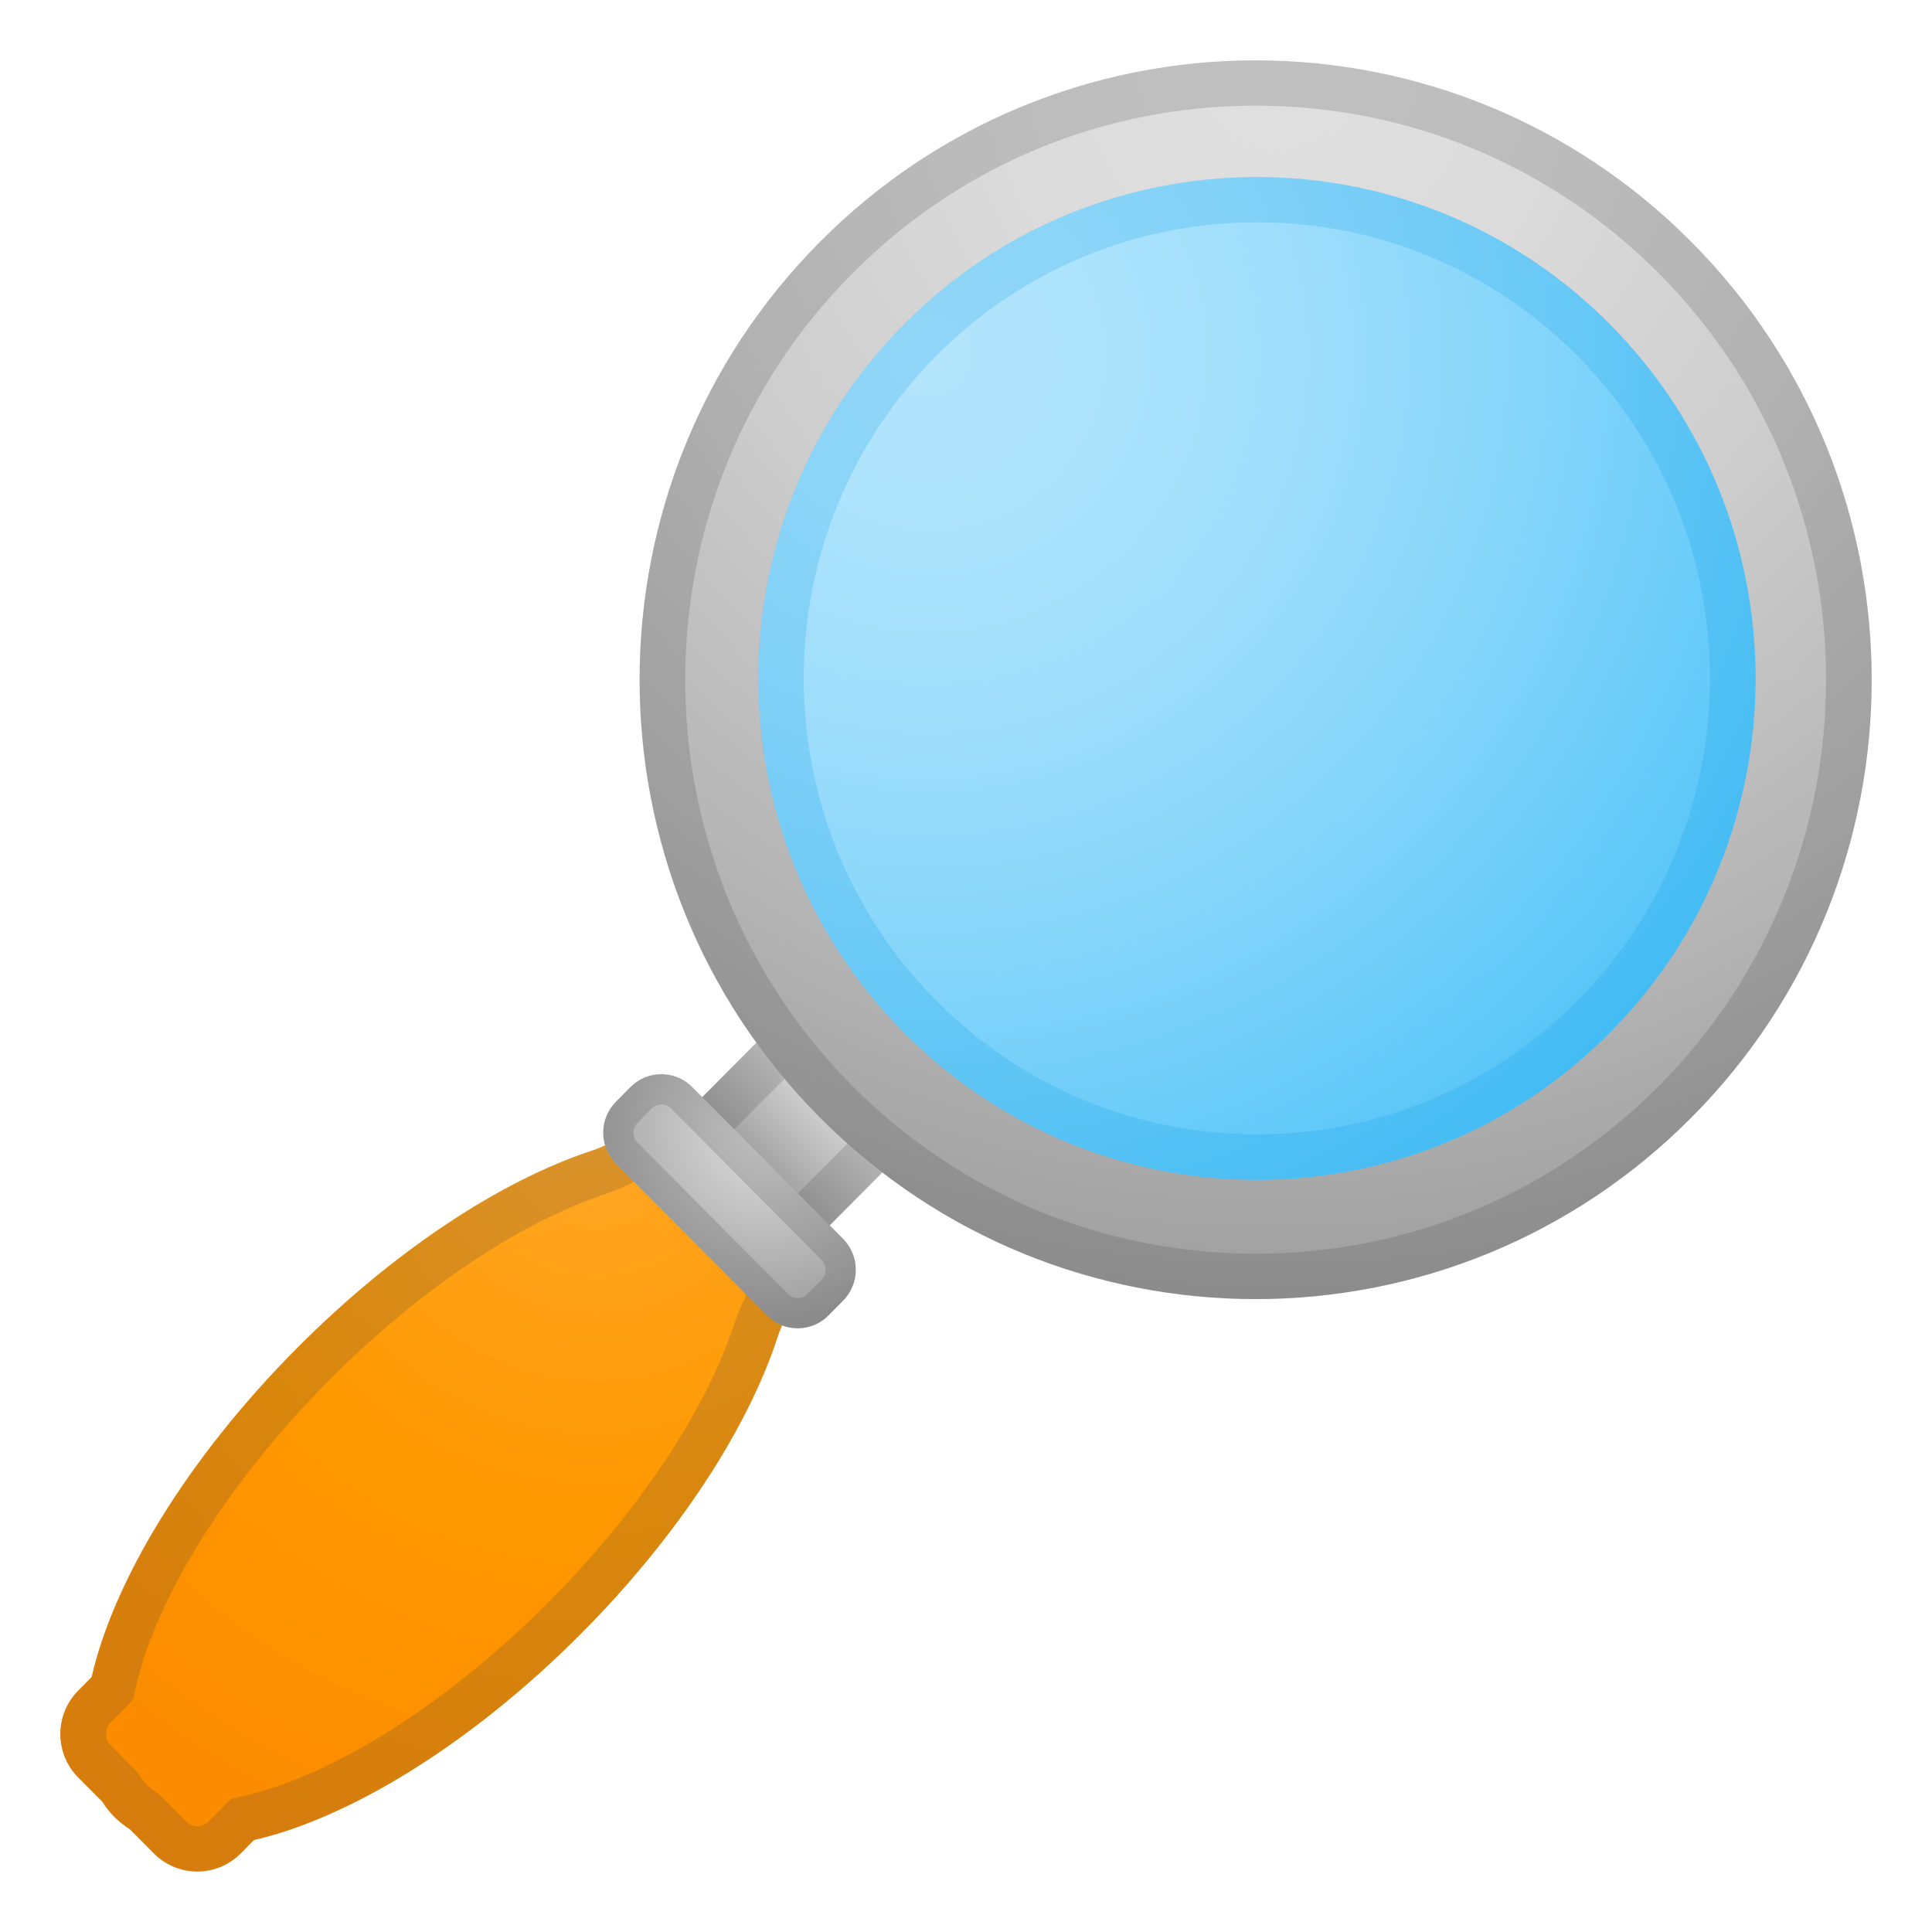
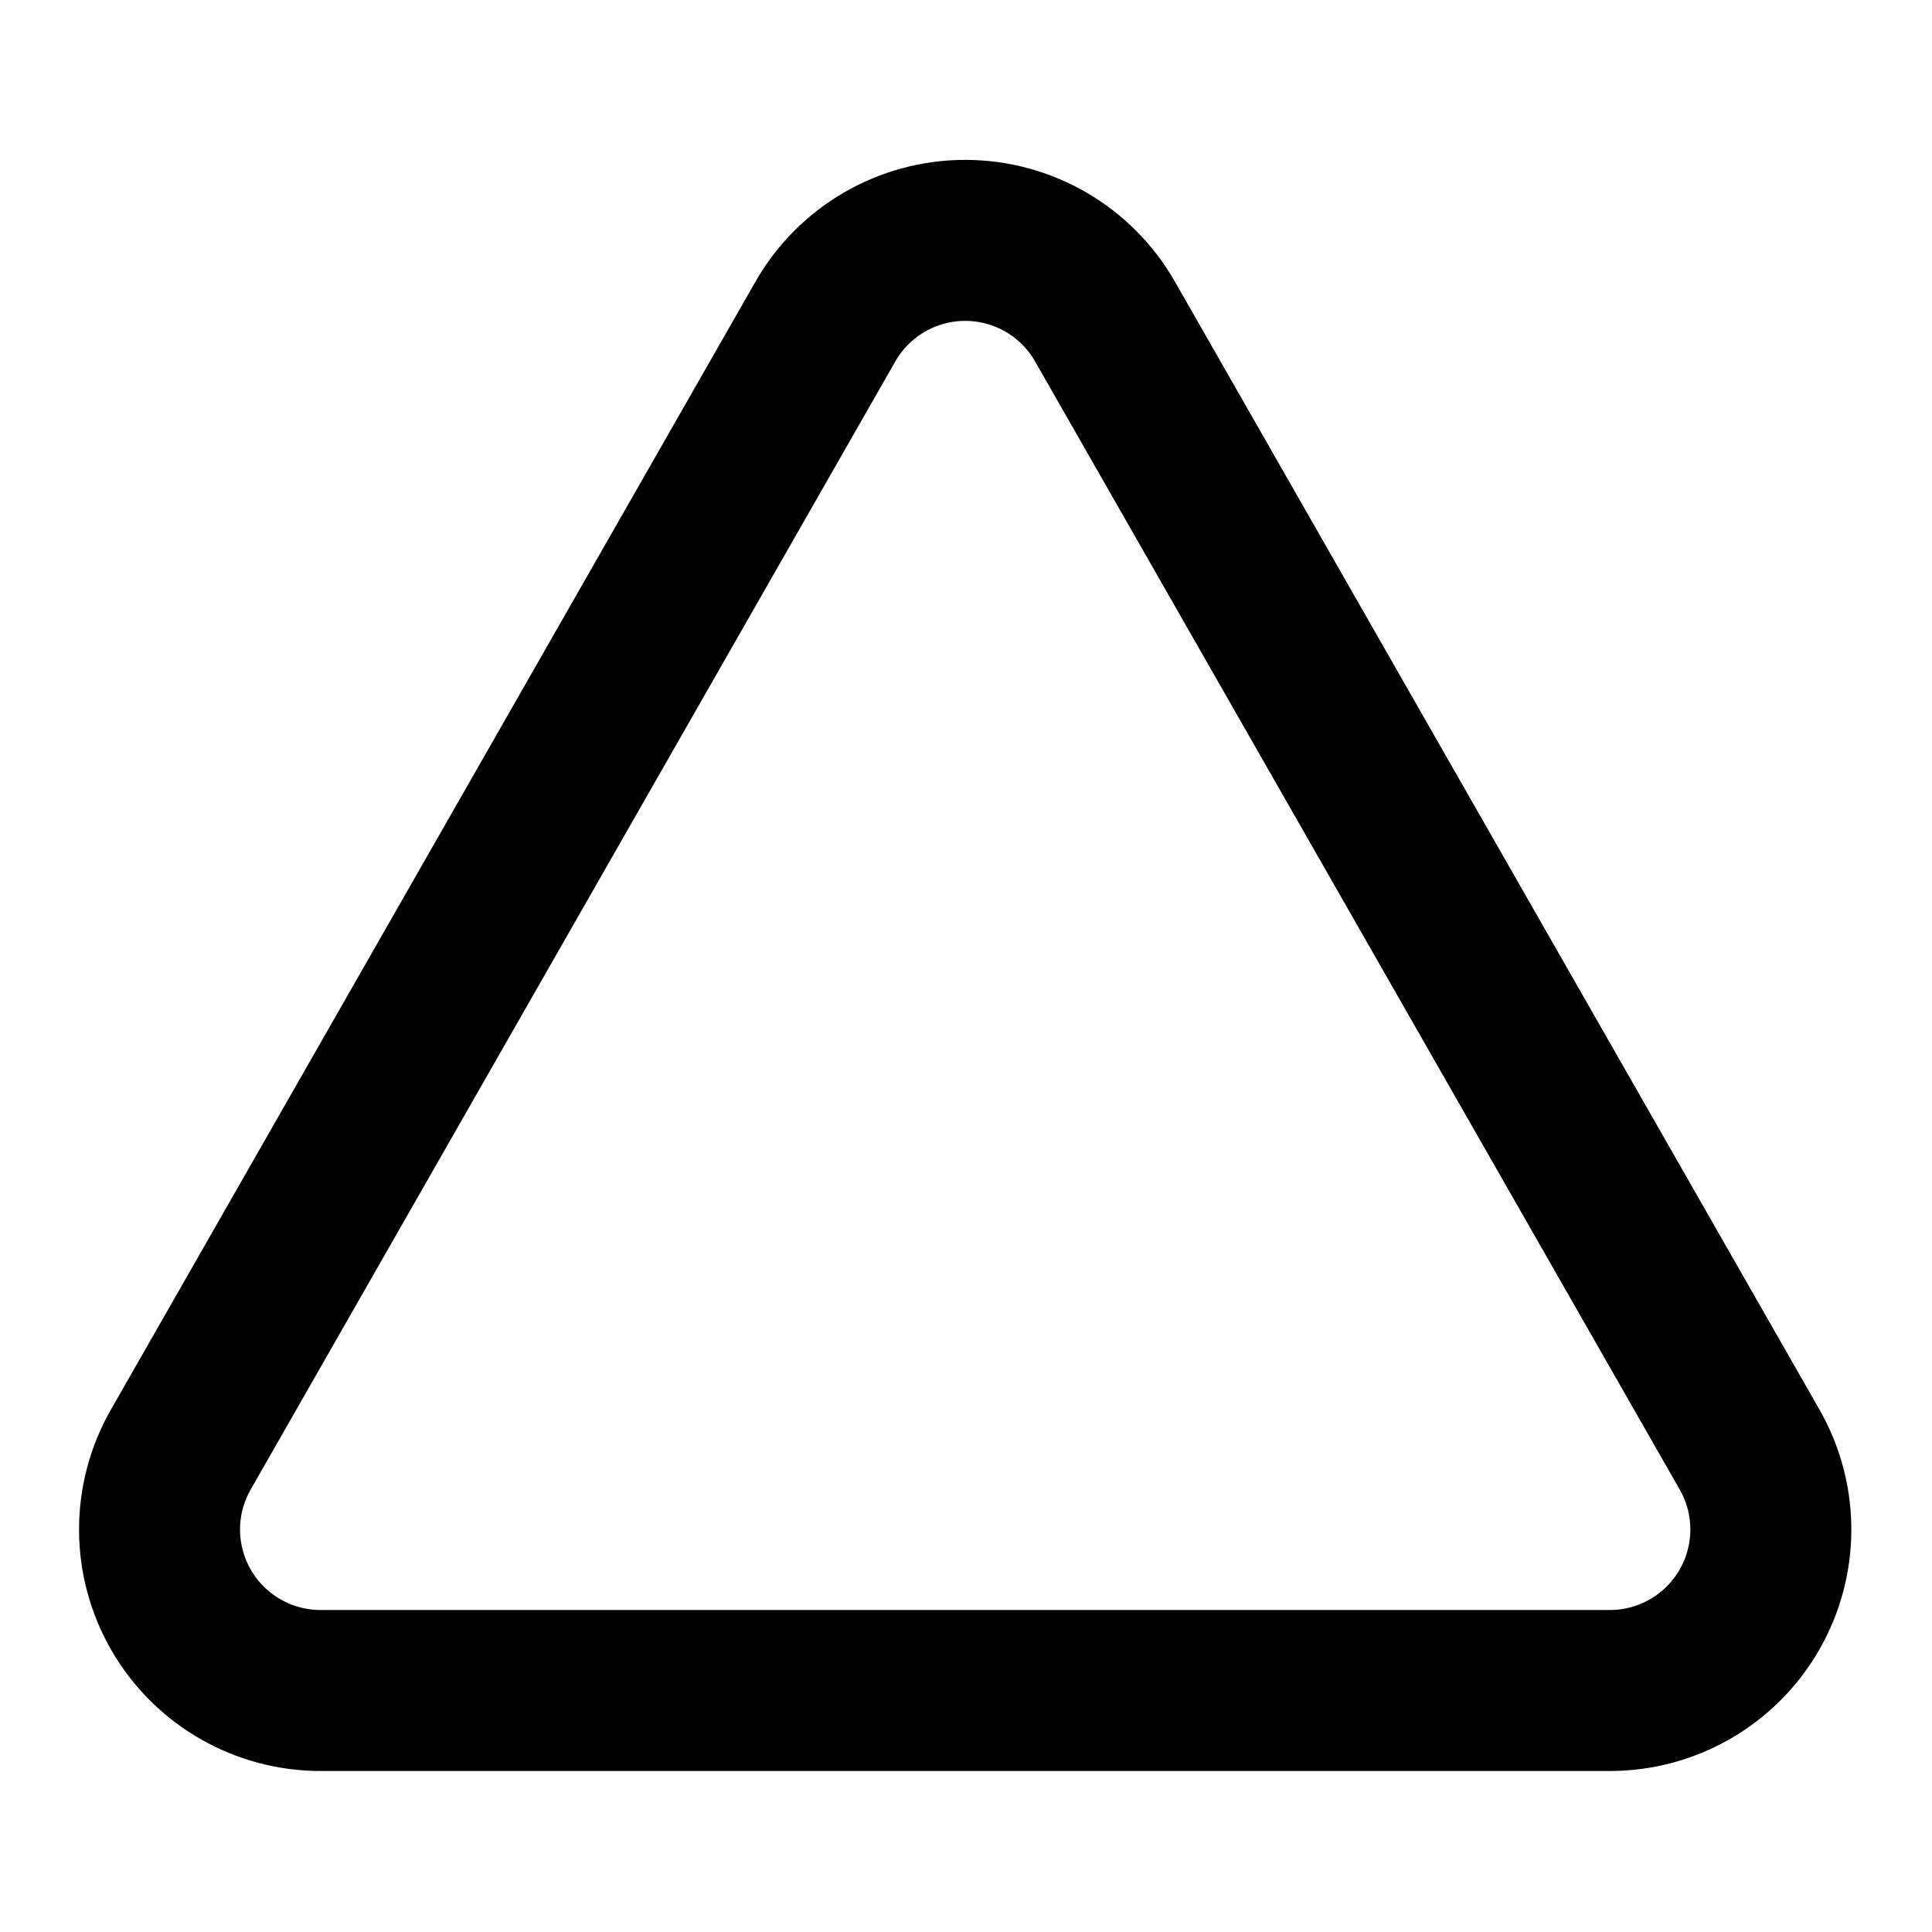
- <svg xmlns="http://www.w3.org/2000/svg" aria-hidden="true" role="img" class="iconify iconify--noto" width="32" height="32" preserveAspectRatio="xMidYMid meet" viewBox="0 0 128 128">
-   <linearGradient id="IconifyId1802b490a86651c1030063" x1="69.845" x2="69.845" y1="72.22" y2="82.027" gradientTransform="scale(-1 1) rotate(-45 4.557 224.572)" gradientUnits="userSpaceOnUse">
-     <stop stop-color="#eee" offset="0" />
-     <stop stop-color="#9E9E9E" offset="1" />
-   </linearGradient>
-   <path fill="url(#IconifyId1802b490a86651c1030063)" d="M29.22 90.08l8.45 8.5L71.46 64.6l-8.45-8.49z" />
-   <path d="M63.02 60.37l4.22 4.24-29.56 29.72-4.22-4.24 29.56-29.72m0-4.26L29.23 90.09l8.45 8.49L71.47 64.6l-8.45-8.49z" fill="#424242" opacity=".2" />
-   <radialGradient id="IconifyId1802b490a86651c1030064" cx="43.358" cy="4.333" r="82.01" gradientTransform="matrix(-1.0004 0 0 1 128.03 0)" gradientUnits="userSpaceOnUse">
-     <stop stop-color="#E0E0E0" offset="0" />
-     <stop stop-color="#DBDBDB" offset=".227" />
-     <stop stop-color="#CDCDCD" offset=".494" />
-     <stop stop-color="#B5B5B5" offset=".779" />
-     <stop stop-color="#9E9E9E" offset="1" />
-   </radialGradient>
-   <path d="M54.33 16.02c-15.94 16.02-15.94 42 0 58.03s41.78 16.02 57.72 0 15.94-42 0-58.03-41.78-16.03-57.72 0z" fill="url(#IconifyId1802b490a86651c1030064)" />
-   <radialGradient id="IconifyId1802b490a86651c1030065" cx="39.5" cy="75.25" r="49.092" gradientUnits="userSpaceOnUse">
-     <stop stop-color="#FFA726" offset="0" />
-     <stop stop-color="#FFA623" offset=".04" />
-     <stop stop-color="#FF9800" offset=".517" />
-     <stop stop-color="#FB8C00" offset="1" />
-   </radialGradient>
-   <path d="M19.68 89.31c6.48-6.52 13.55-11.1 19.48-13.06 1.62-.54 3.07-1.49 4.28-2.71l1.78-1.79 10.75 10.8-1.78 1.79c-1.21 1.21-2.16 2.67-2.69 4.3-1.96 5.96-6.51 13.06-12.99 19.58-7.31 7.35-15.36 12.23-21.69 13.69l-.88.89a4.05 4.05 0 0 1-5.74 0l-1.59-1.6c-.37-.24-.71-.51-1.02-.81-.31-.31-.58-.65-.81-1.02l-1.59-1.6a4.086 4.086 0 0 1 0-5.77l.88-.89c1.45-6.35 6.3-14.45 13.61-21.8z" fill="url(#IconifyId1802b490a86651c1030065)" />
-   <path d="M83.19 7c10.1 0 19.59 3.95 26.73 11.13 14.75 14.83 14.75 38.97 0 53.8-7.14 7.18-16.63 11.13-26.73 11.13S63.6 79.11 56.46 71.93c-14.75-14.83-14.75-38.97 0-53.8C63.6 10.95 73.09 7 83.19 7m0-3a40.58 40.58 0 0 0-28.86 12.02c-15.94 16.02-15.94 42 0 58.03 7.97 8.01 18.41 12.02 28.86 12.02s20.89-4.01 28.86-12.02c15.94-16.02 15.94-42 0-58.03A40.597 40.597 0 0 0 83.19 4z" fill="#424242" opacity=".2" />
-   <path d="M45.22 76l6.53 6.56c-1.42 1.52-2.49 3.29-3.1 5.15-1.89 5.75-6.36 12.46-12.27 18.4-6.64 6.68-14.21 11.49-20.23 12.88l-.84.19-.61.61-.88.89a1.042 1.042 0 0 1-1.48 0l-1.59-1.6-.23-.23-.27-.18c-.2-.13-.36-.26-.51-.41s-.28-.32-.41-.51l-.17-.28-.23-.23-1.59-1.6c-.42-.43-.42-1.12 0-1.54l.88-.89.61-.61.17-.82c1.38-6.06 6.17-13.67 12.82-20.35C27.73 85.49 34.4 81 40.12 79.1c1.84-.62 3.59-1.69 5.1-3.1m.01-4.25l-1.78 1.79c-1.21 1.21-2.66 2.17-4.28 2.71-5.93 1.97-12.99 6.55-19.48 13.06-7.31 7.35-12.17 15.44-13.61 21.8l-.89.89a4.086 4.086 0 0 0 0 5.77l1.59 1.6a5.676 5.676 0 0 0 1.83 1.83l1.59 1.6c.79.8 1.83 1.2 2.87 1.2s2.08-.4 2.87-1.2l.88-.89c6.32-1.45 14.38-6.34 21.69-13.69 6.48-6.52 11.04-13.62 12.99-19.58.54-1.63 1.49-3.09 2.69-4.3l1.78-1.79-10.74-10.8z" fill="#424242" opacity=".2" />
-   <radialGradient id="IconifyId1802b490a86651c1030066" cx="23.025" cy="23.5" r="65.078" gradientTransform="translate(38.548)" gradientUnits="userSpaceOnUse">
-     <stop stop-color="#B3E5FC" offset="0" />
-     <stop stop-color="#ADE3FC" offset=".17" />
-     <stop stop-color="#9DDDFB" offset=".393" />
-     <stop stop-color="#81D4FA" offset=".646" />
-     <stop stop-color="#5CC7F8" offset=".919" />
-     <stop stop-color="#4FC3F7" offset="1" />
-   </radialGradient>
-   <path d="M106.64 21.46c12.9 12.97 12.9 34 0 46.98s-33.82 12.97-46.72 0-12.9-34 0-46.98 33.81-12.97 46.72 0z" fill="url(#IconifyId1802b490a86651c1030066)" />
-   <path d="M83.27 14.73c8.02 0 15.56 3.14 21.23 8.84 11.72 11.78 11.72 30.96 0 42.74-5.67 5.7-13.21 8.84-21.23 8.84s-15.56-3.14-21.23-8.84c-11.72-11.78-11.72-30.96 0-42.74 5.67-5.7 13.21-8.84 21.23-8.84m0-3c-8.46 0-16.91 3.24-23.36 9.73-12.9 12.97-12.9 34 0 46.98 6.45 6.49 14.91 9.73 23.36 9.73s16.91-3.24 23.36-9.73c12.9-12.97 12.9-34 0-46.98a32.816 32.816 0 0 0-23.36-9.73z" fill="#039BE5" opacity=".2" />
-   <radialGradient id="IconifyId1802b490a86651c1030067" cx="77.192" cy="74.667" r="12.886" gradientTransform="matrix(-1.0004 0 0 1 128.03 0)" gradientUnits="userSpaceOnUse">
-     <stop stop-color="#E0E0E0" offset="0" />
-     <stop stop-color="#9E9E9E" offset="1" />
-   </radialGradient>
-   <path d="M40.81 77.1l9.99 10.05a2.873 2.873 0 0 0 4.09 0l.96-.97a2.915 2.915 0 0 0 0-4.11l-9.99-10.05a2.873 2.873 0 0 0-4.09 0l-.96.97a2.915 2.915 0 0 0 0 4.11z" fill="url(#IconifyId1802b490a86651c1030067)" />
-   <path d="M43.82 73.17c.14 0 .4.03.63.26l9.99 10.05c.35.36.35.93 0 1.29l-.96.97c-.23.23-.49.26-.63.26s-.4-.03-.63-.26l-9.99-10.05a.924.924 0 0 1 0-1.29l.96-.97c.23-.22.49-.26.63-.26m0-2c-.74 0-1.48.28-2.04.85l-.96.97a2.915 2.915 0 0 0 0 4.11l9.99 10.05c.56.57 1.3.85 2.04.85s1.48-.28 2.04-.85l.96-.97a2.915 2.915 0 0 0 0-4.11l-9.99-10.05c-.56-.56-1.3-.85-2.04-.85z" fill="#424242" opacity=".2" />
+ <svg xmlns="http://www.w3.org/2000/svg" width="32" height="32" viewBox="0 0 24 24">
+   <path fill="none" stroke="currentColor" stroke-linecap="round" stroke-linejoin="round" stroke-width="2" d="m21.73 18l-8-14a2 2 0 0 0-3.48 0l-8 14A2 2 0 0 0 4 21h16a2 2 0 0 0 1.73-3Z" />
</svg>
